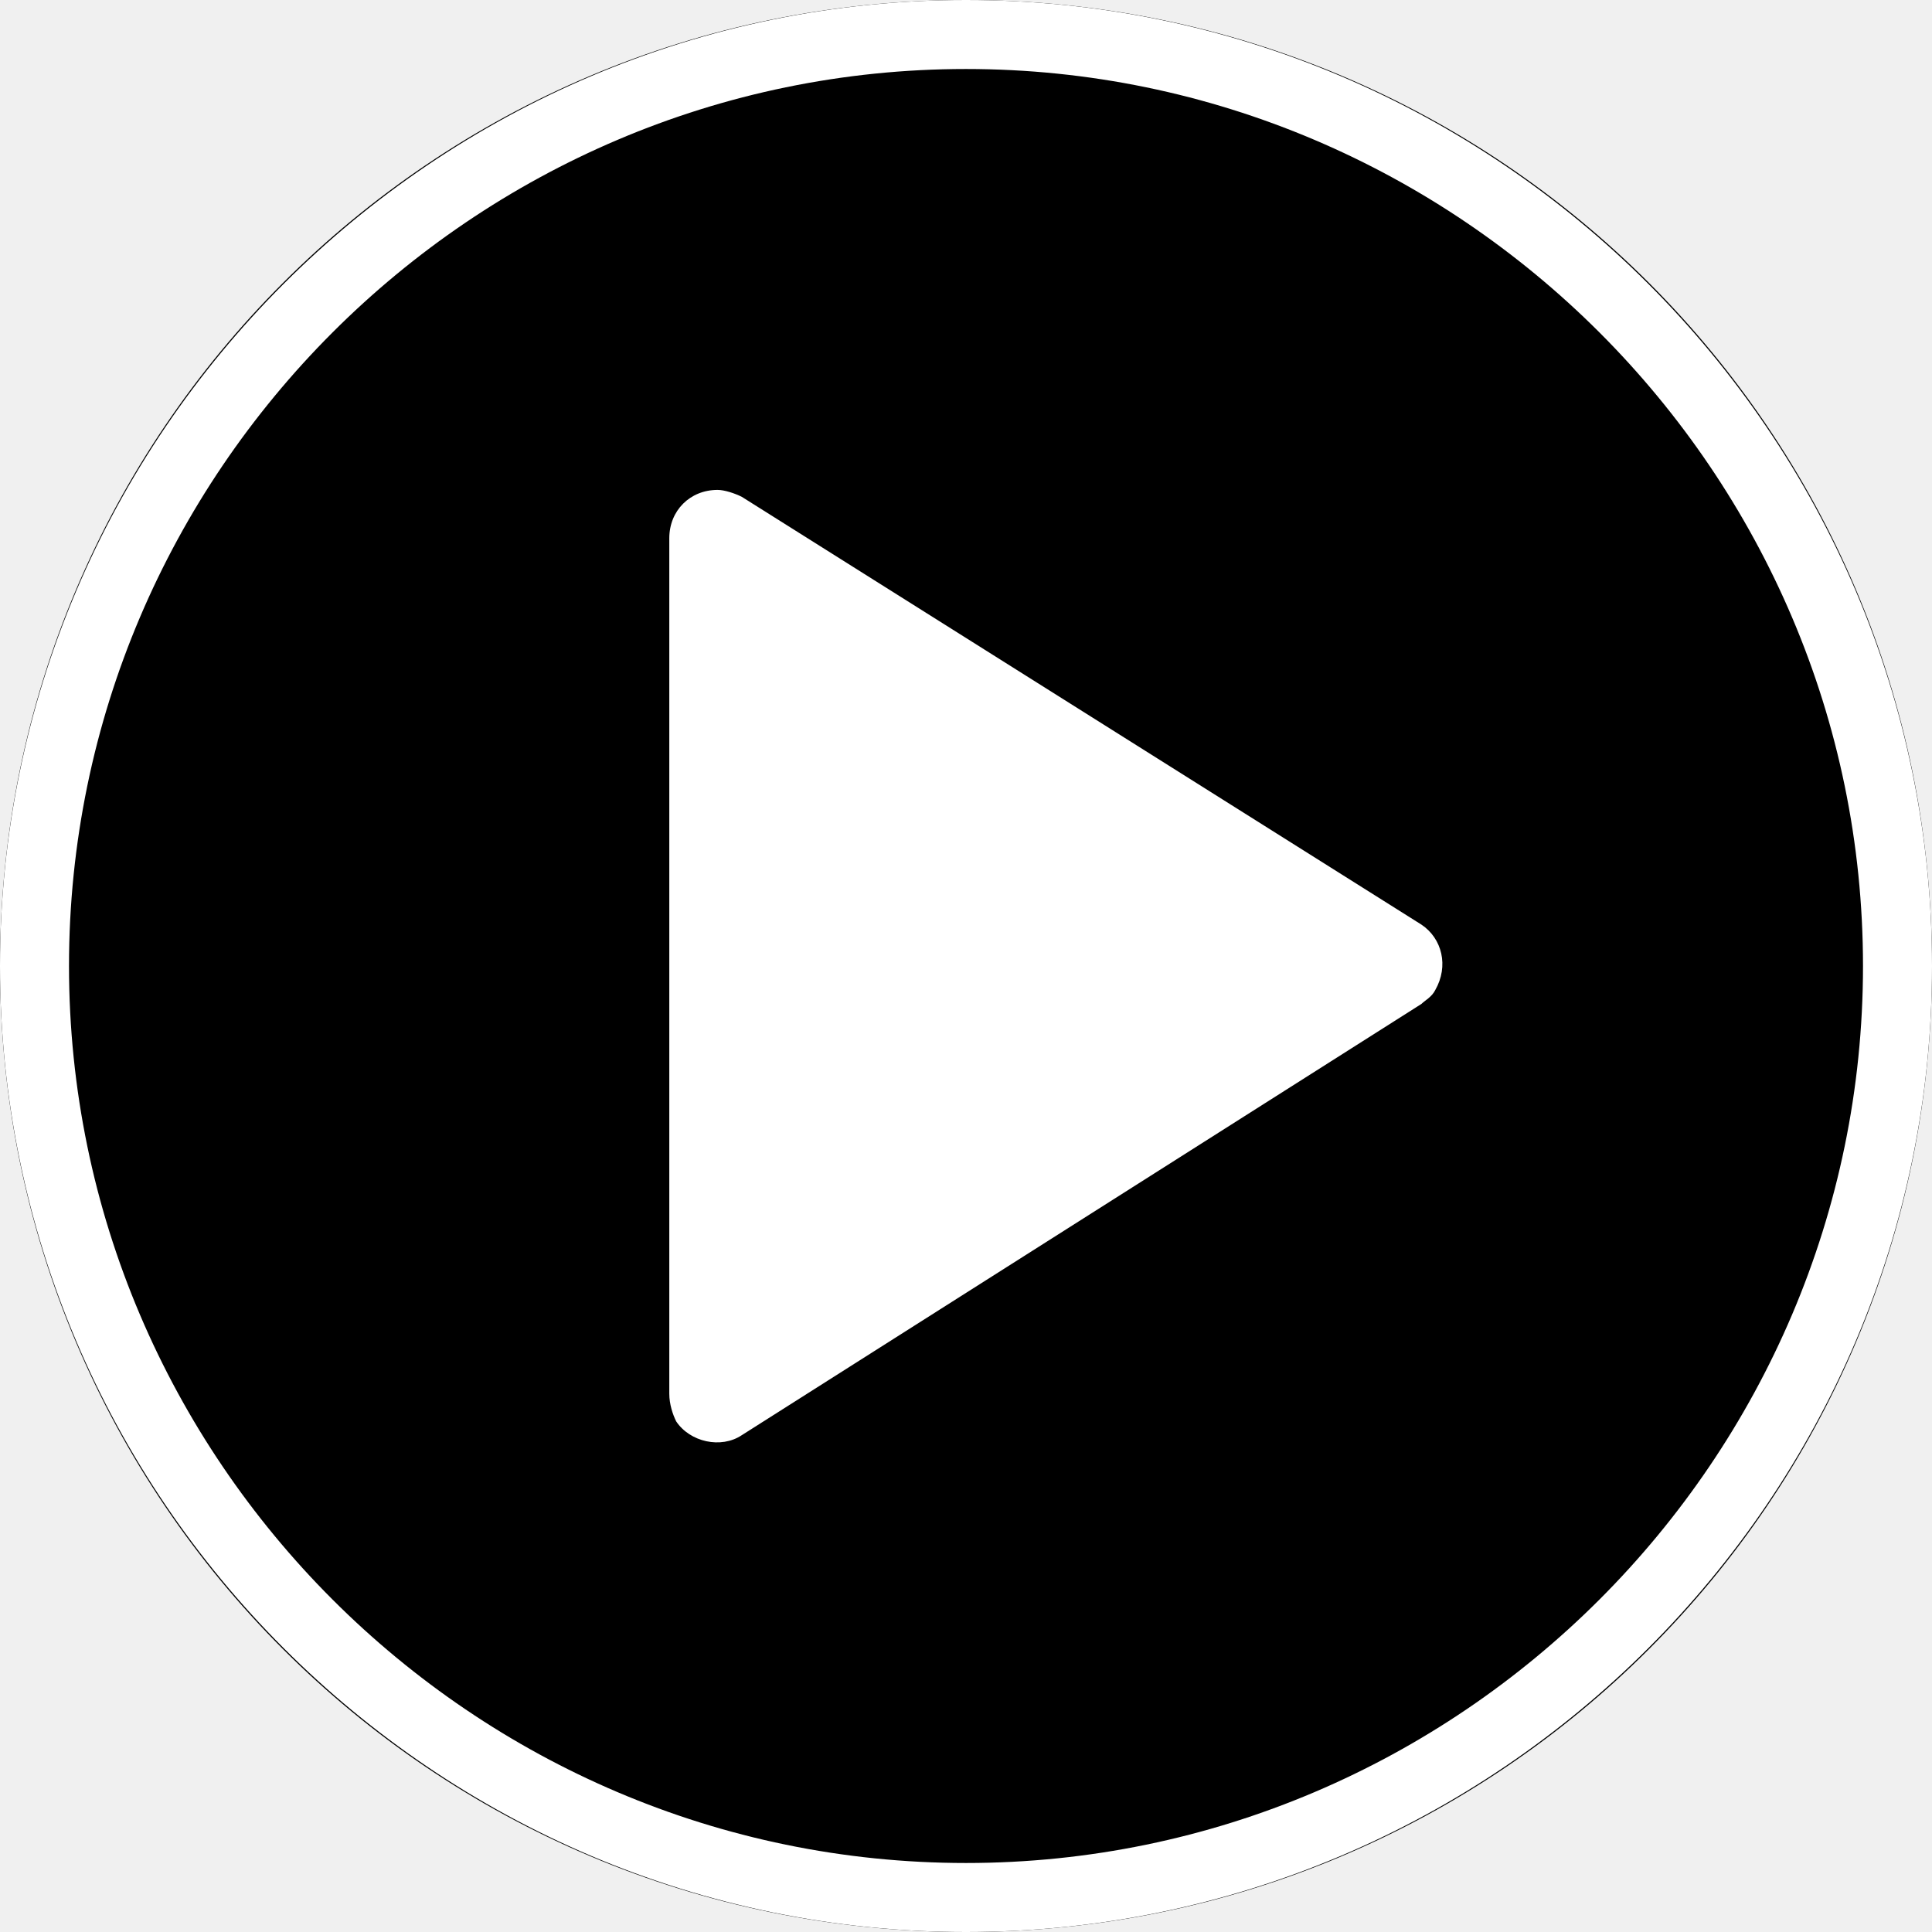
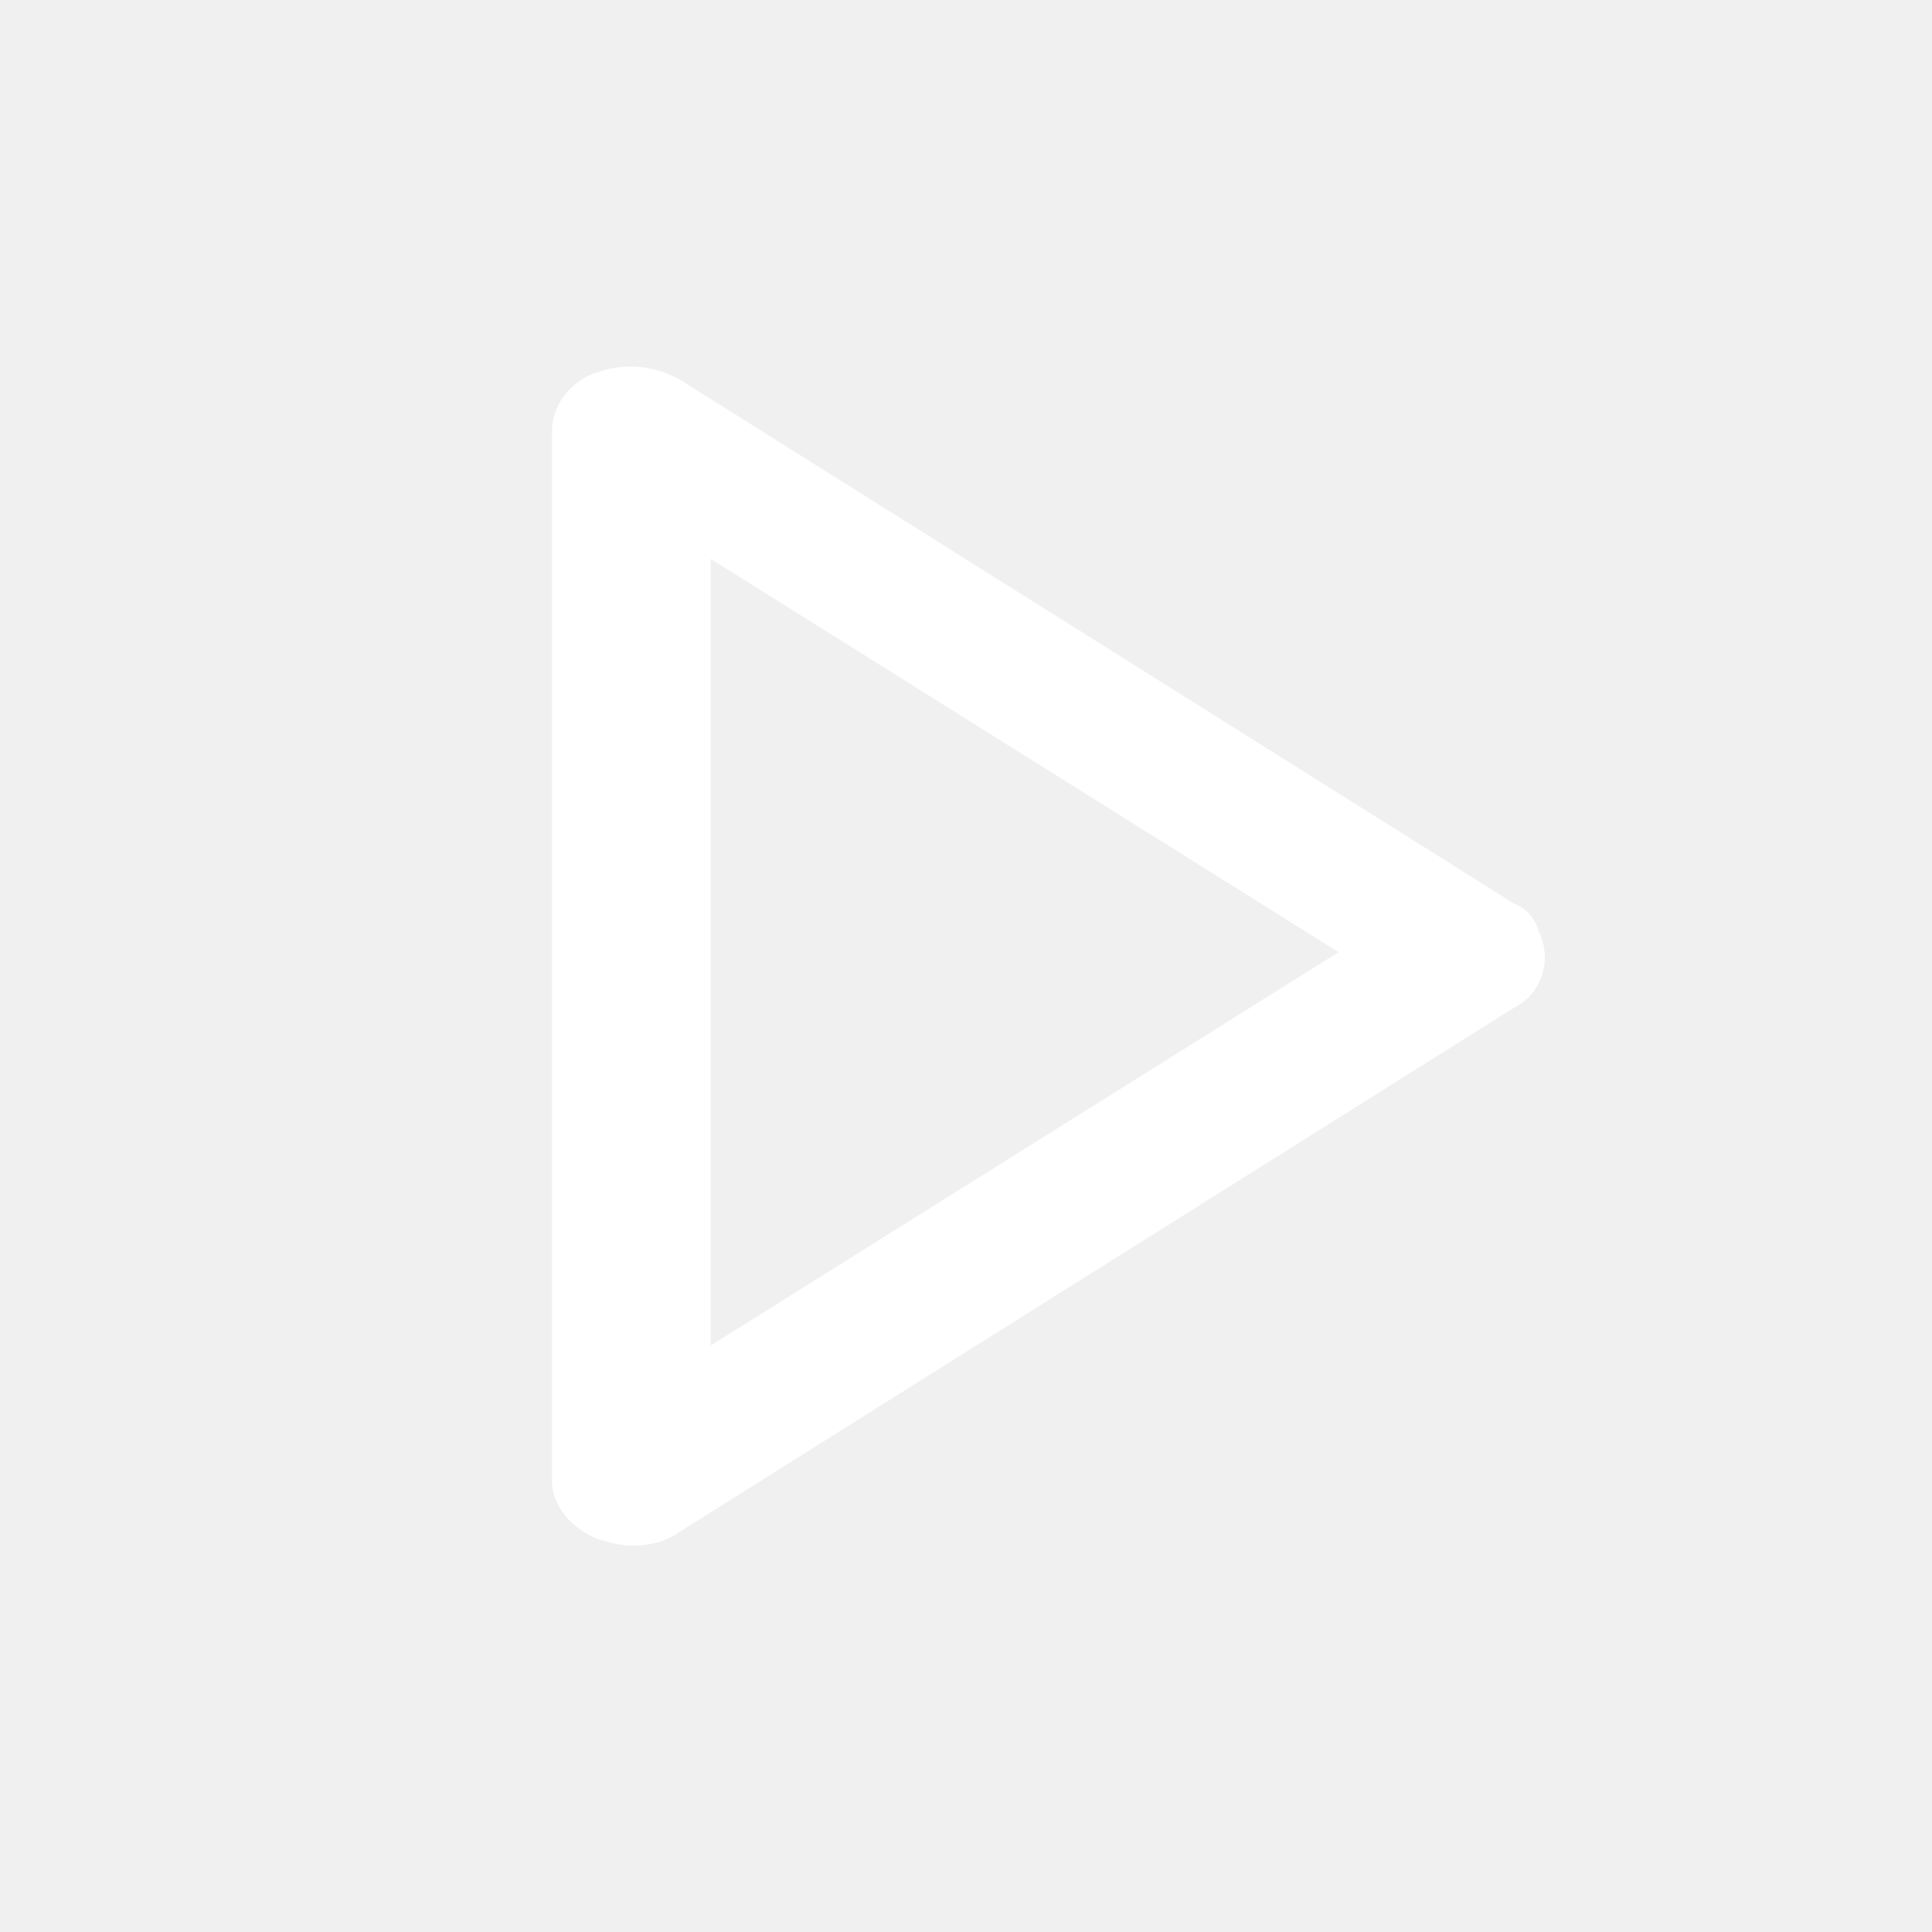
<svg xmlns="http://www.w3.org/2000/svg" class="icon" width="200px" height="200.00px" viewBox="0 0 1024 1024" version="1.1">
-   <path d="M512 512m-512 0a512 512 0 1 0 1024 0 512 512 0 1 0-1024 0Z" />
-   <path d="M512 1024C230.4 1024 0 793.6 0 512S230.4 0 512 0s512 230.4 512 512-230.4 512-512 512z m0-987.429C250.514 36.571 36.571 250.514 36.571 512s213.943 475.429 475.429 475.429 475.429-213.943 475.429-475.429S773.486 36.571 512 36.571z" fill="#FFFFFF" />
-   <path d="M393.143 263.314l360.229 226.743c10.971 7.314 14.629 21.943 7.314 34.743-1.829 3.657-5.486 5.486-7.314 7.314L393.143 760.686c-10.971 7.314-27.429 3.657-34.743-7.314-1.829-3.657-3.657-9.143-3.657-14.629V285.257c0-14.629 10.971-25.6 25.6-25.6 3.657 0 9.143 1.829 12.8 3.657z" fill="#FFFFFF" />
+   <path d="M0 0h1024v1024H0z" fill="#707070" fill-opacity="0" />
+   <path d="M802.743 479.086L360.229 201.143c-12.8-7.314-29.257-9.143-43.886-3.657-12.8 3.657-23.771 16.457-23.771 31.086v555.886c0 14.629 10.971 25.6 23.771 31.086 5.486 1.829 12.8 3.657 18.286 3.657 9.143 0 18.286-1.829 25.6-7.314l442.514-277.943c14.629-7.314 20.114-25.6 12.8-40.229-1.829-7.314-7.314-12.8-12.8-14.629zM376.686 713.143V296.229l332.8 208.457L376.686 713.143z" fill="#FFFFFF" />
</svg>
